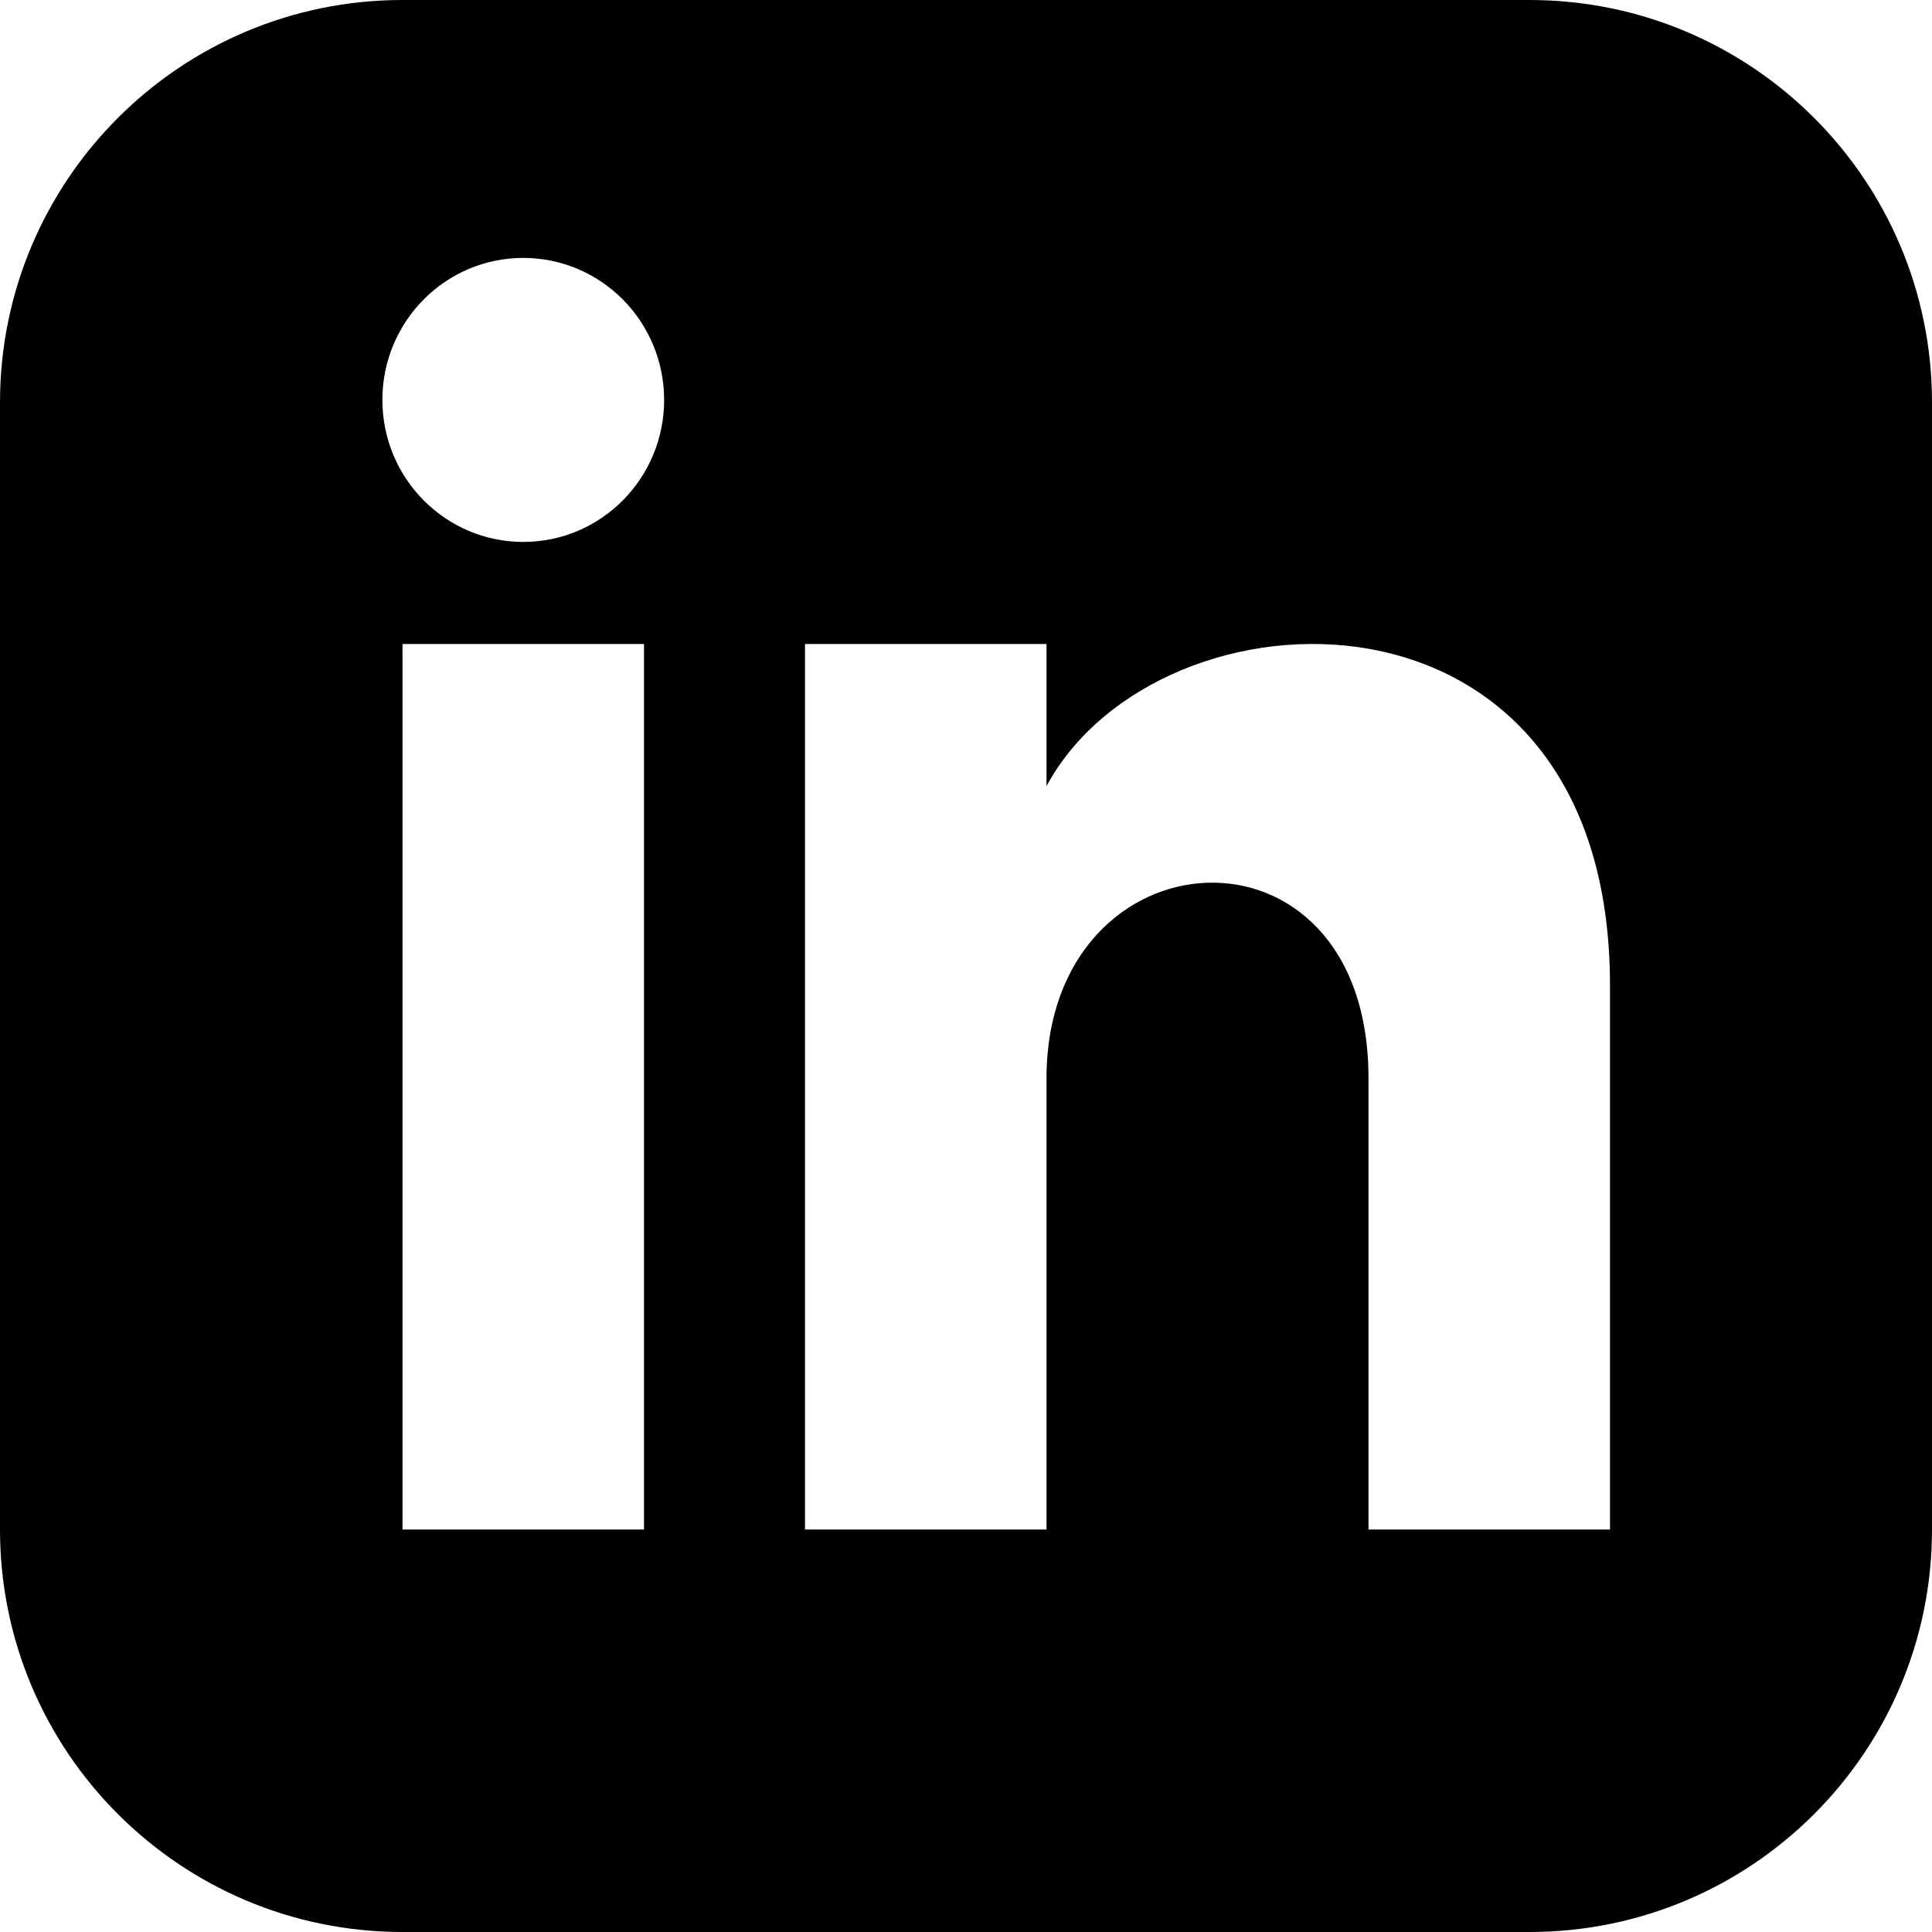
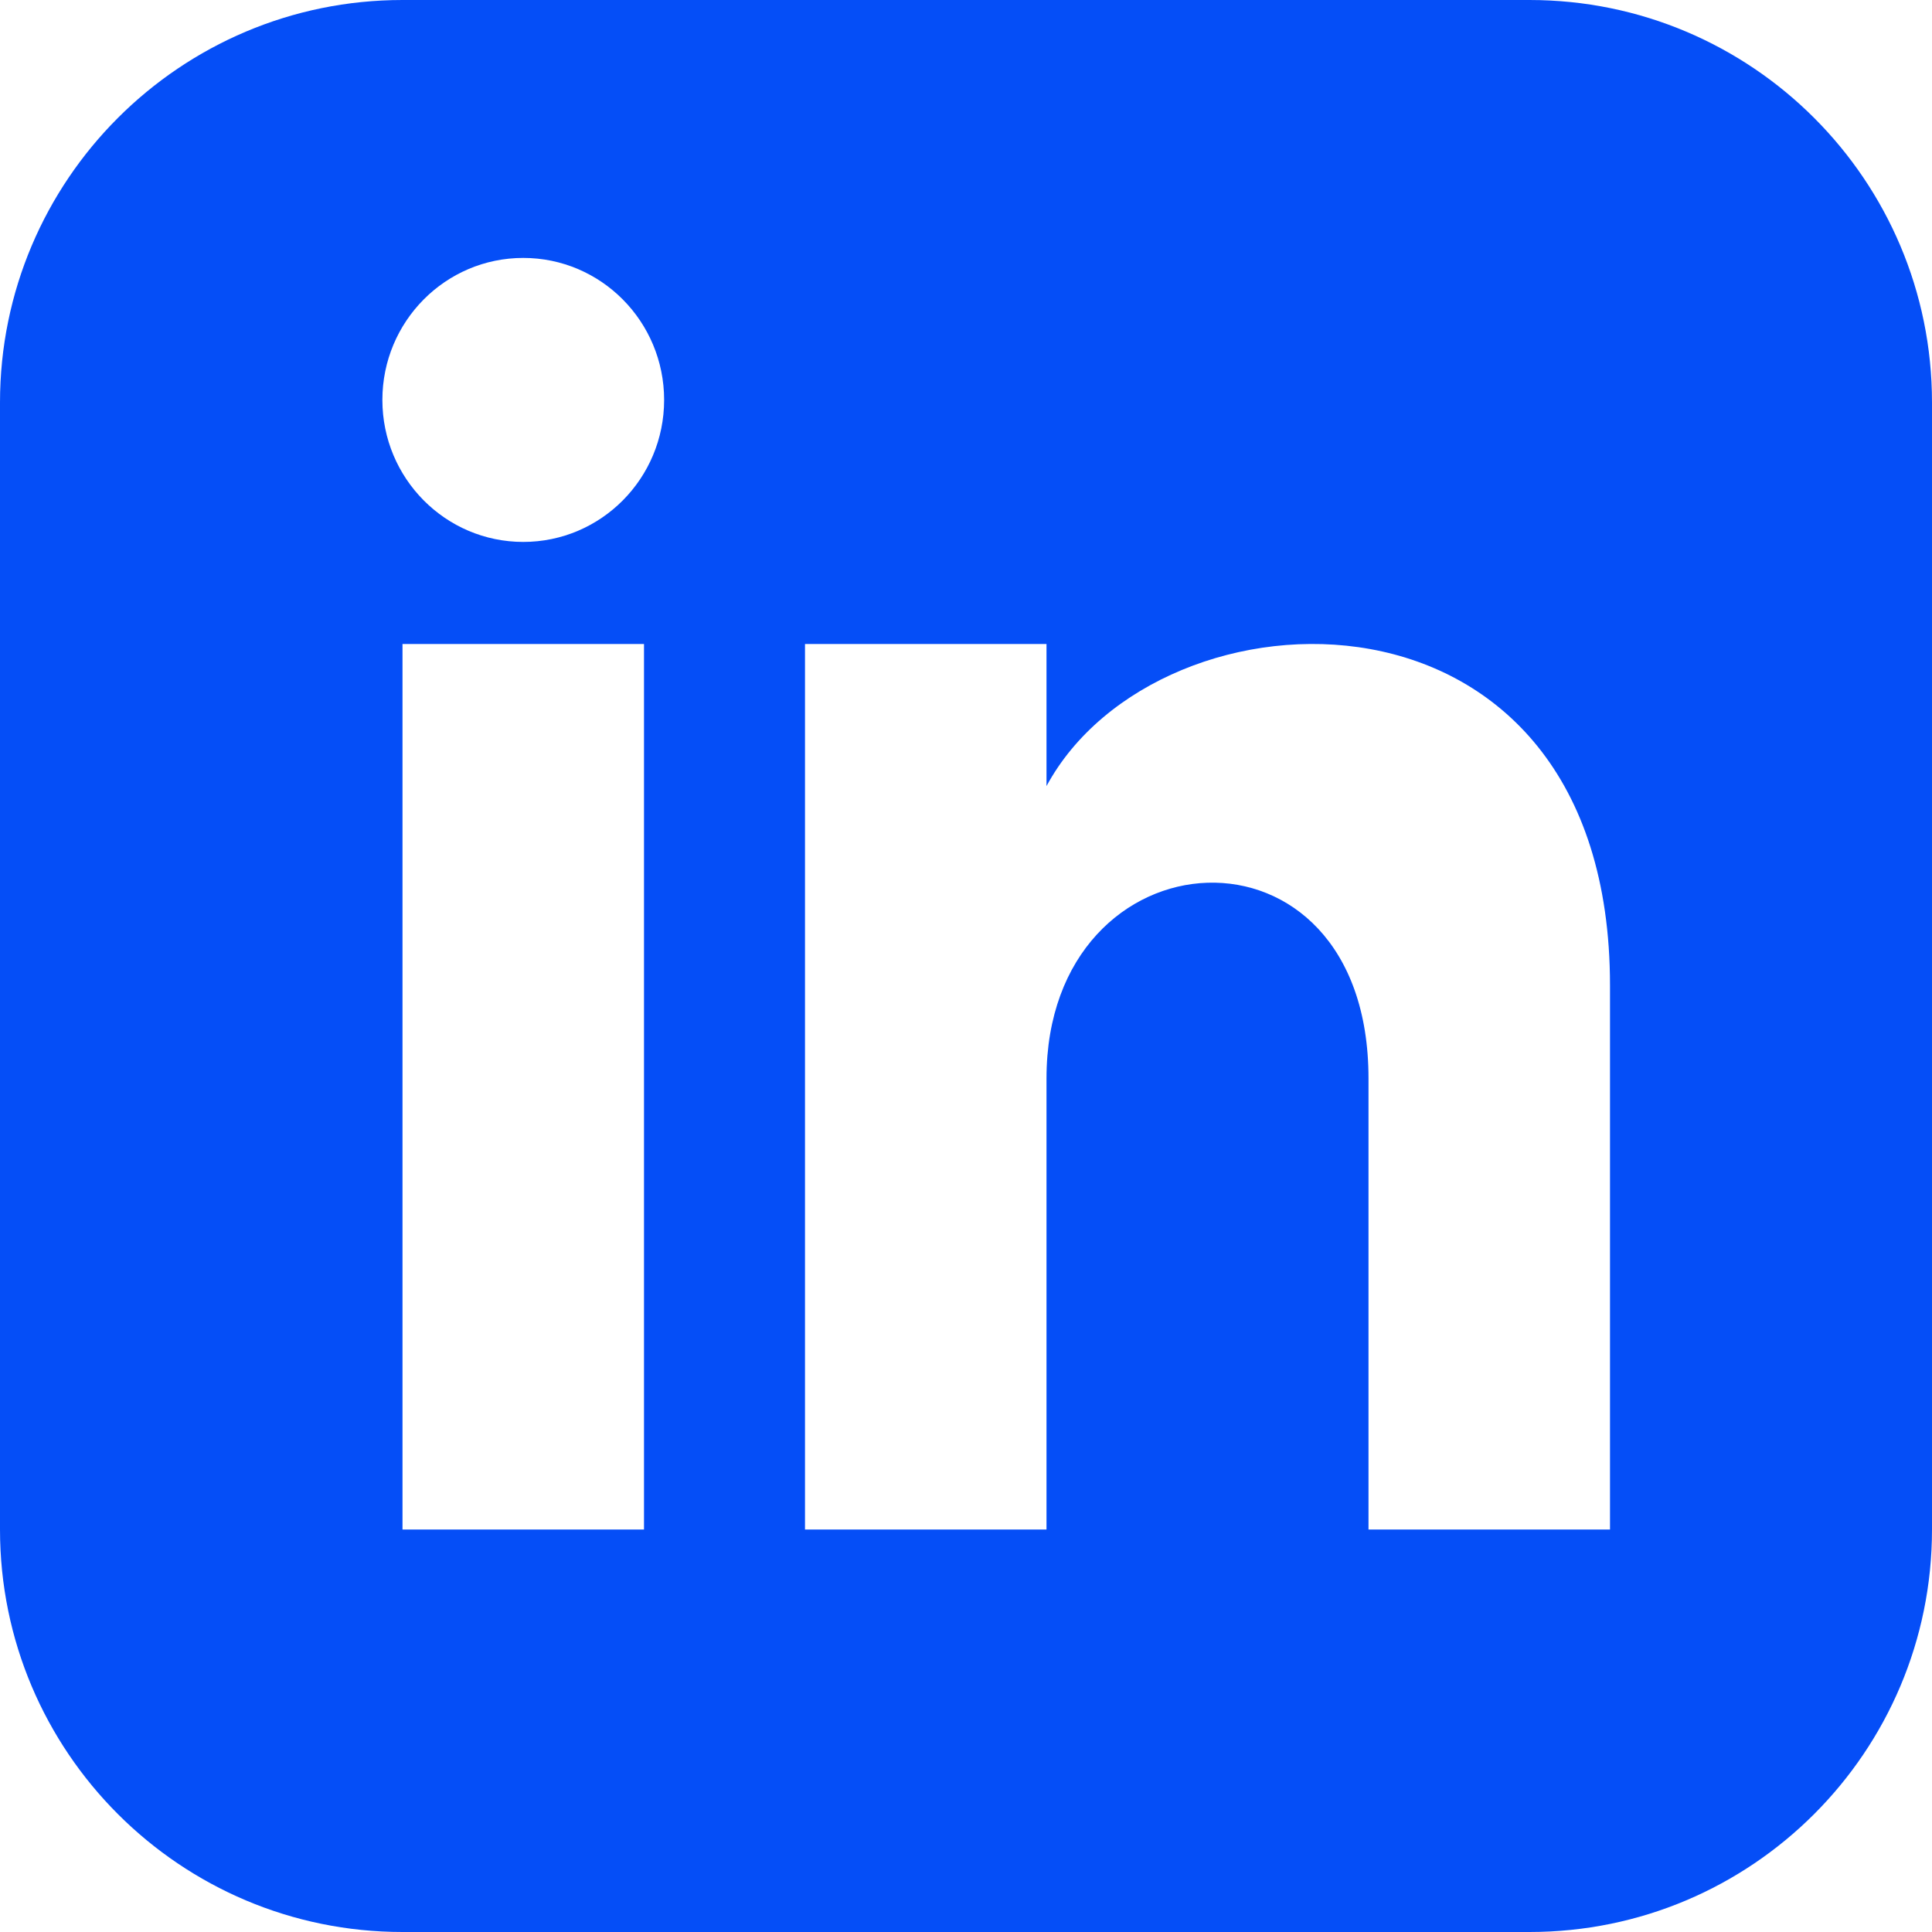
<svg xmlns="http://www.w3.org/2000/svg" width="24" height="24" viewBox="0 0 24 24">
-   <path d="M19 0h-14c-2.761 0-5 2.239-5 5v14c0 2.761 2.239 5 5 5h14c2.762 0 5-2.239 5-5v-14c0-2.761-2.238-5-5-5zm-11 19h-3v-11h3v11zm-1.5-12.268c-.966 0-1.75-.79-1.75-1.764s.784-1.764 1.75-1.764 1.75.79 1.75 1.764-.783 1.764-1.75 1.764zm13.5 12.268h-3v-5.604c0-3.368-4-3.113-4 0v5.604h-3v-11h3v1.765c1.396-2.586 7-2.777 7 2.476v6.759z" />
+   <path d="M19 0h-14c-2.761 0-5 2.239-5 5v14c0 2.761 2.239 5 5 5h14c2.762 0 5-2.239 5-5v-14c0-2.761-2.238-5-5-5zm-11 19h-3v-11h3v11zm-1.5-12.268c-.966 0-1.75-.79-1.75-1.764s.784-1.764 1.75-1.764 1.75.79 1.75 1.764-.783 1.764-1.75 1.764zm13.5 12.268h-3v-5.604c0-3.368-4-3.113-4 0v5.604h-3v-11h3v1.765c1.396-2.586 7-2.777 7 2.476v6.759z" fill="#054ef7" />
</svg>
